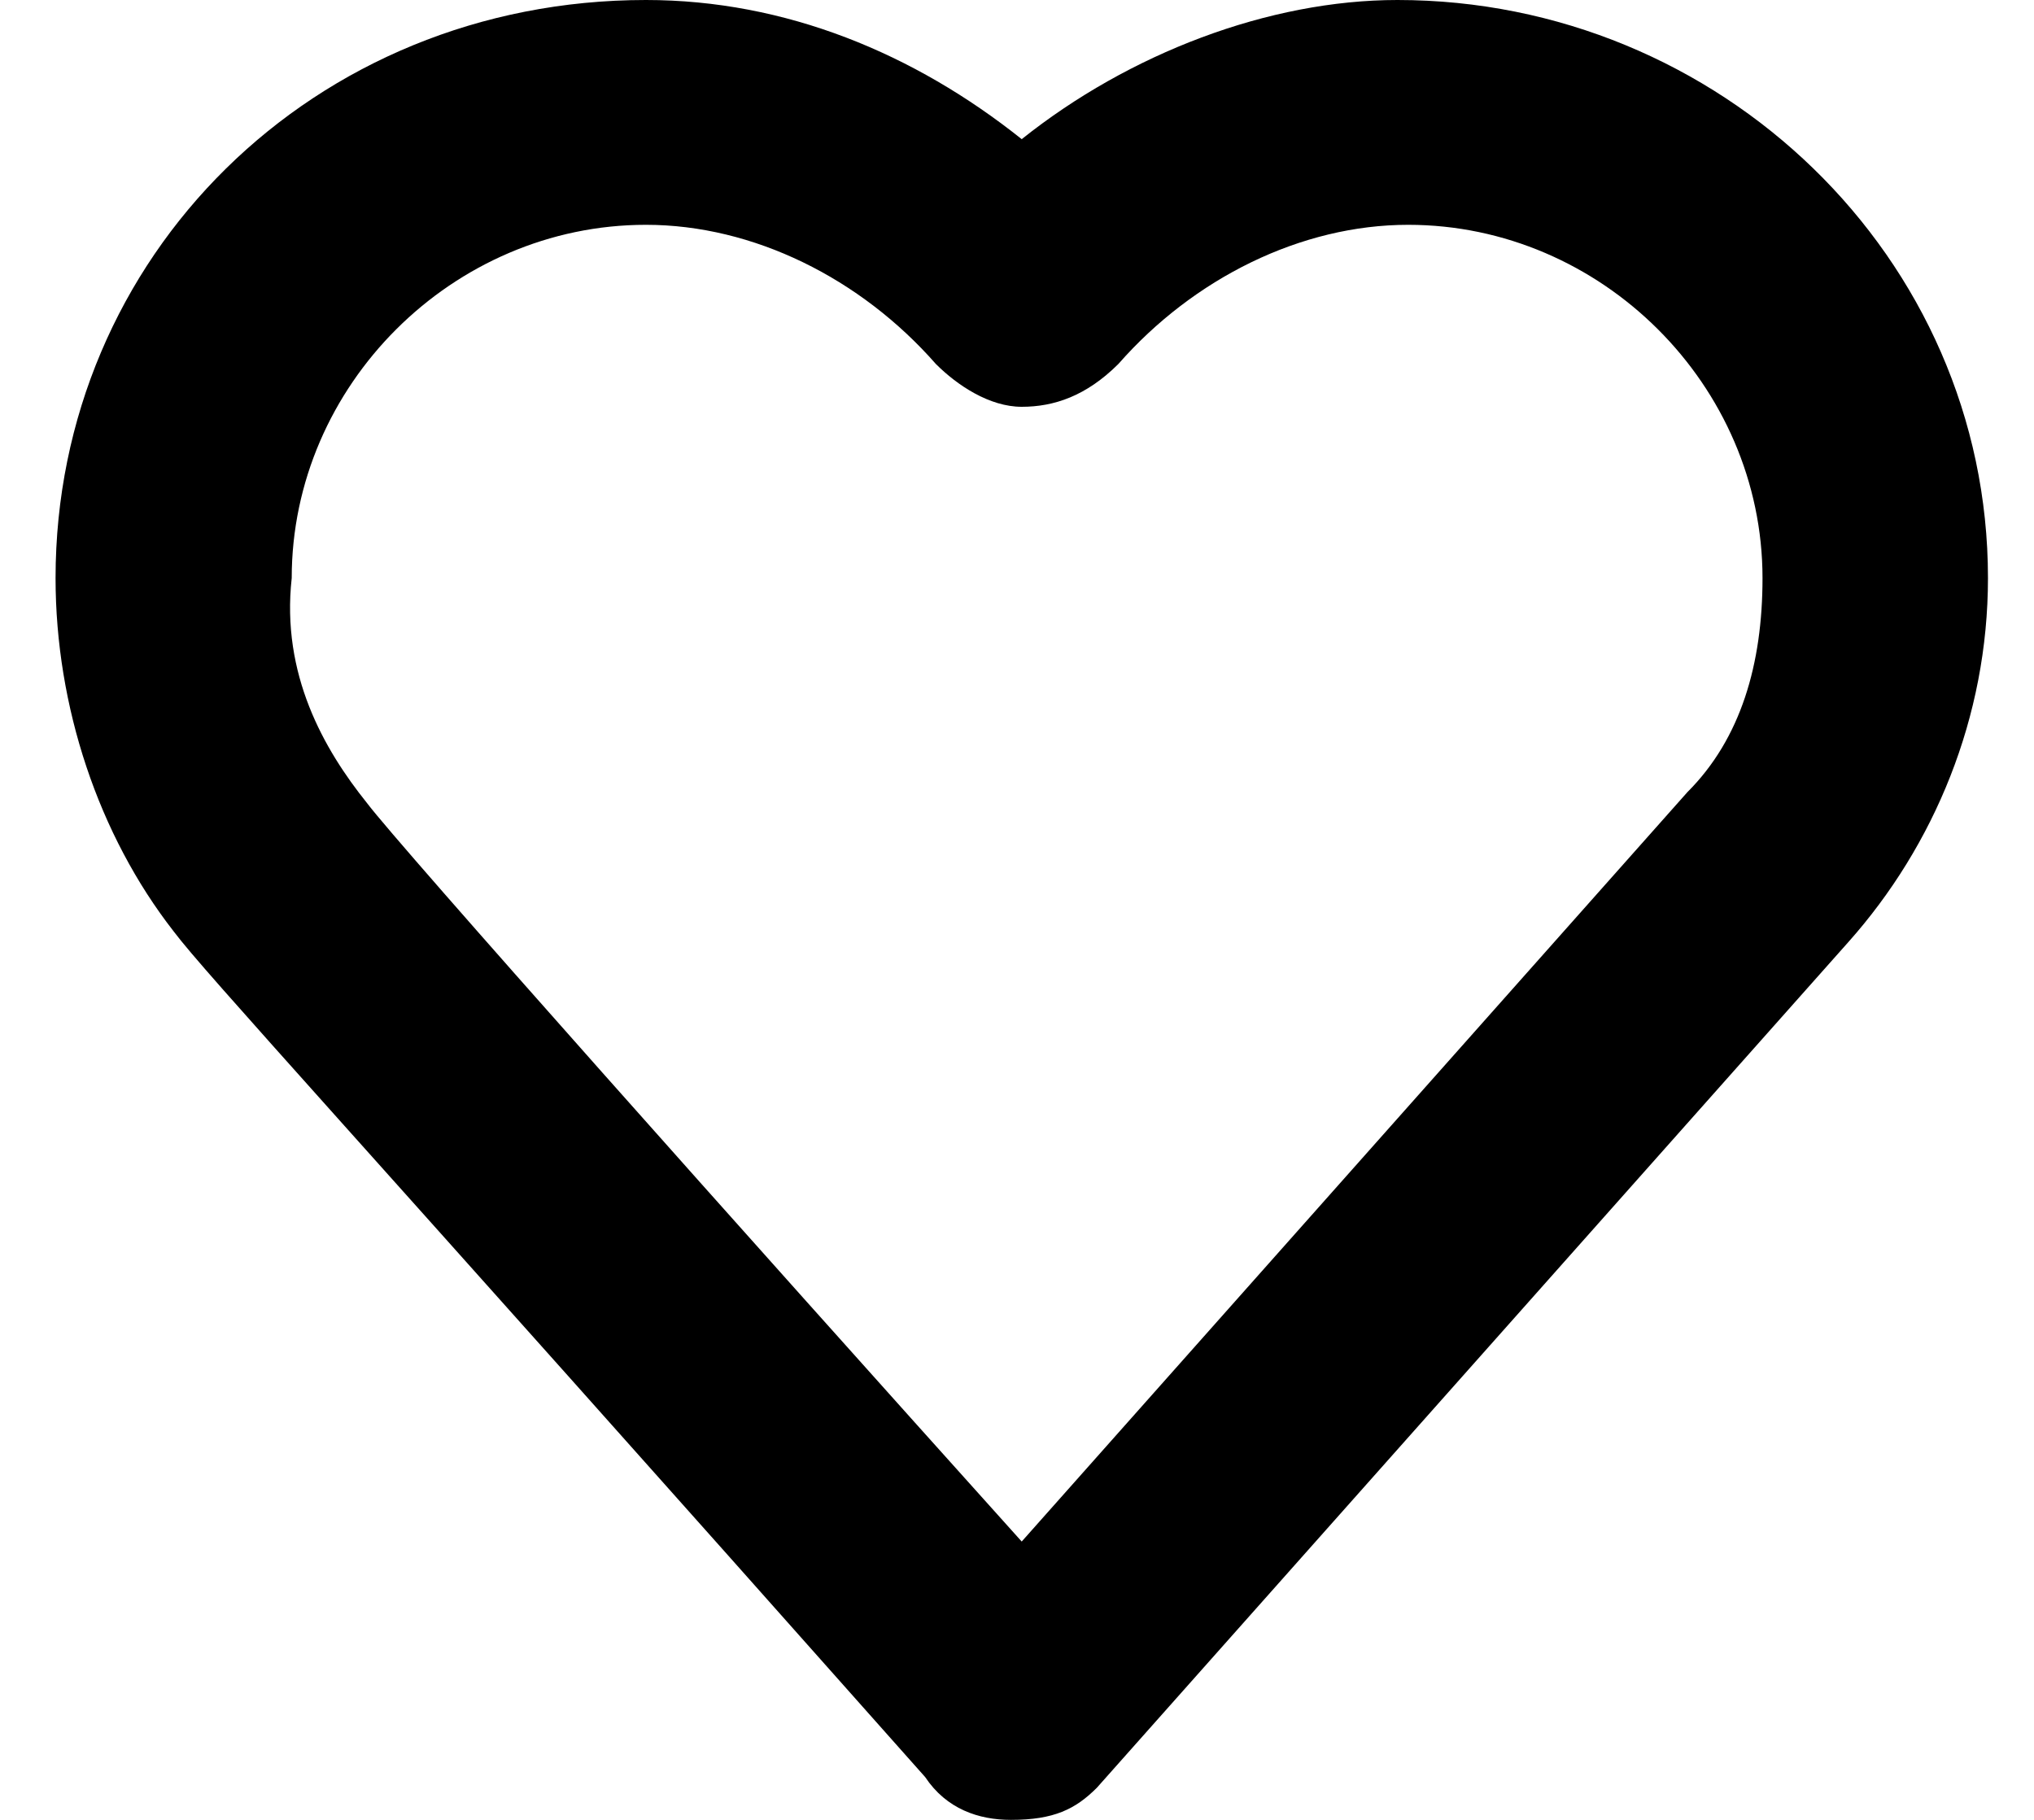
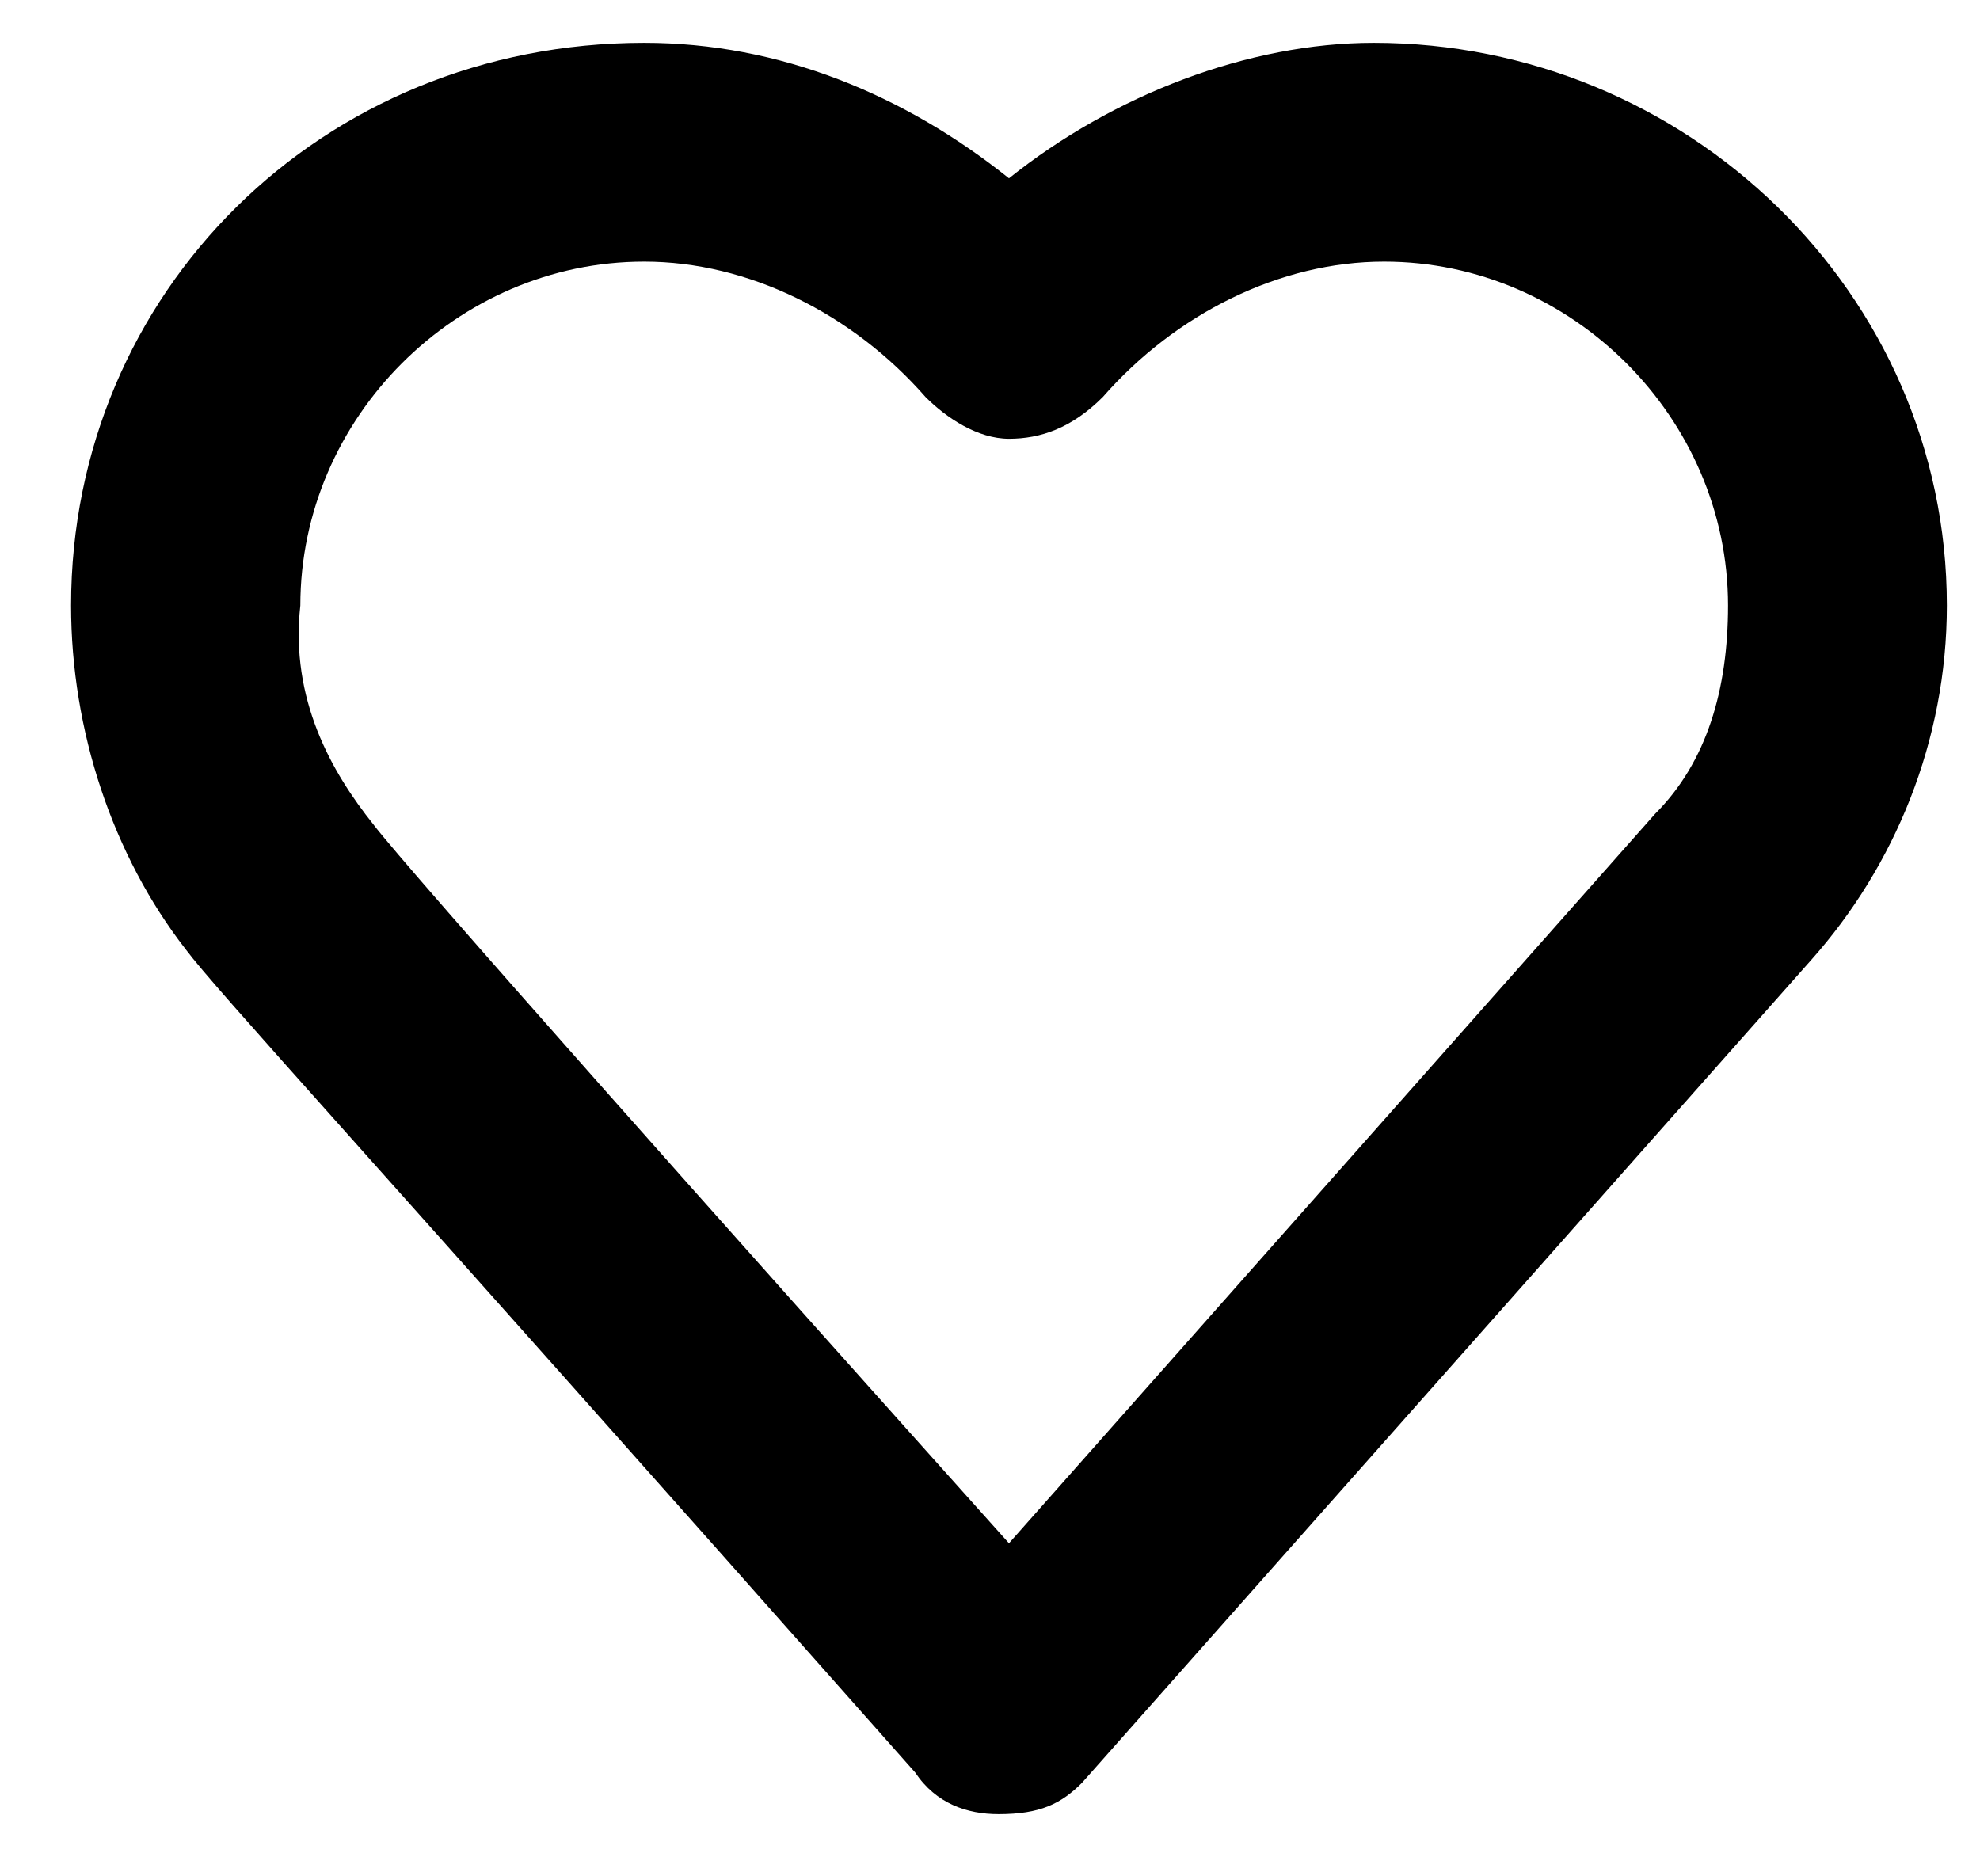
- <svg xmlns="http://www.w3.org/2000/svg" width="19" height="17" viewBox="0 0 19 17" fill="none">
-   <path d="M9.444 17C9.143 17 8.842 16.9 8.642 16.6C3.226 10.5 1.923 9.1 1.622 8.7C0.92 7.8 0.519 6.6 0.519 5.4C0.519 2.4 2.925 0 6.034 0C7.338 0 8.541 0.5 9.544 1.3C10.547 0.5 11.851 0 13.054 0C16.062 0 18.57 2.4 18.57 5.4C18.57 6.7 18.068 7.9 17.266 8.8L10.246 16.7C10.046 16.9 9.845 17 9.444 17ZM3.427 7.5C3.728 7.9 6.937 11.5 9.544 14.4L15.762 7.4C16.263 6.9 16.464 6.2 16.464 5.4C16.464 3.6 14.959 2.1 13.154 2.1C12.152 2.1 11.149 2.6 10.447 3.4C10.146 3.7 9.845 3.8 9.544 3.8C9.243 3.8 8.942 3.6 8.742 3.4C8.04 2.6 7.037 2.1 6.034 2.1C4.229 2.1 2.725 3.6 2.725 5.4C2.625 6.3 3.026 7 3.427 7.5C3.326 7.5 3.326 7.5 3.427 7.5Z" fill="black" />
+ <svg xmlns="http://www.w3.org/2000/svg" width="19" height="18" viewBox="0 0 19 18" fill="none">
+   <path d="M9.582 17.411C9.282 17.411 8.982 17.311 8.782 17.011C3.382 10.911 2.082 9.511 1.782 9.111C1.082 8.211 0.682 7.011 0.682 5.811C0.682 2.811 3.082 0.411 6.182 0.411C7.482 0.411 8.682 0.911 9.682 1.711C10.682 0.911 11.982 0.411 13.182 0.411C16.182 0.411 18.682 2.811 18.682 5.811C18.682 7.111 18.182 8.311 17.382 9.211L10.382 17.111C10.182 17.311 9.982 17.411 9.582 17.411ZM3.582 7.911C3.882 8.311 7.082 11.911 9.682 14.811L15.882 7.811C16.382 7.311 16.582 6.611 16.582 5.811C16.582 4.011 15.082 2.511 13.282 2.511C12.282 2.511 11.282 3.011 10.582 3.811C10.282 4.111 9.982 4.211 9.682 4.211C9.382 4.211 9.082 4.011 8.882 3.811C8.182 3.011 7.182 2.511 6.182 2.511C4.382 2.511 2.882 4.011 2.882 5.811C2.782 6.711 3.182 7.411 3.582 7.911C3.482 7.911 3.482 7.911 3.582 7.911Z" fill="black" />
</svg>
